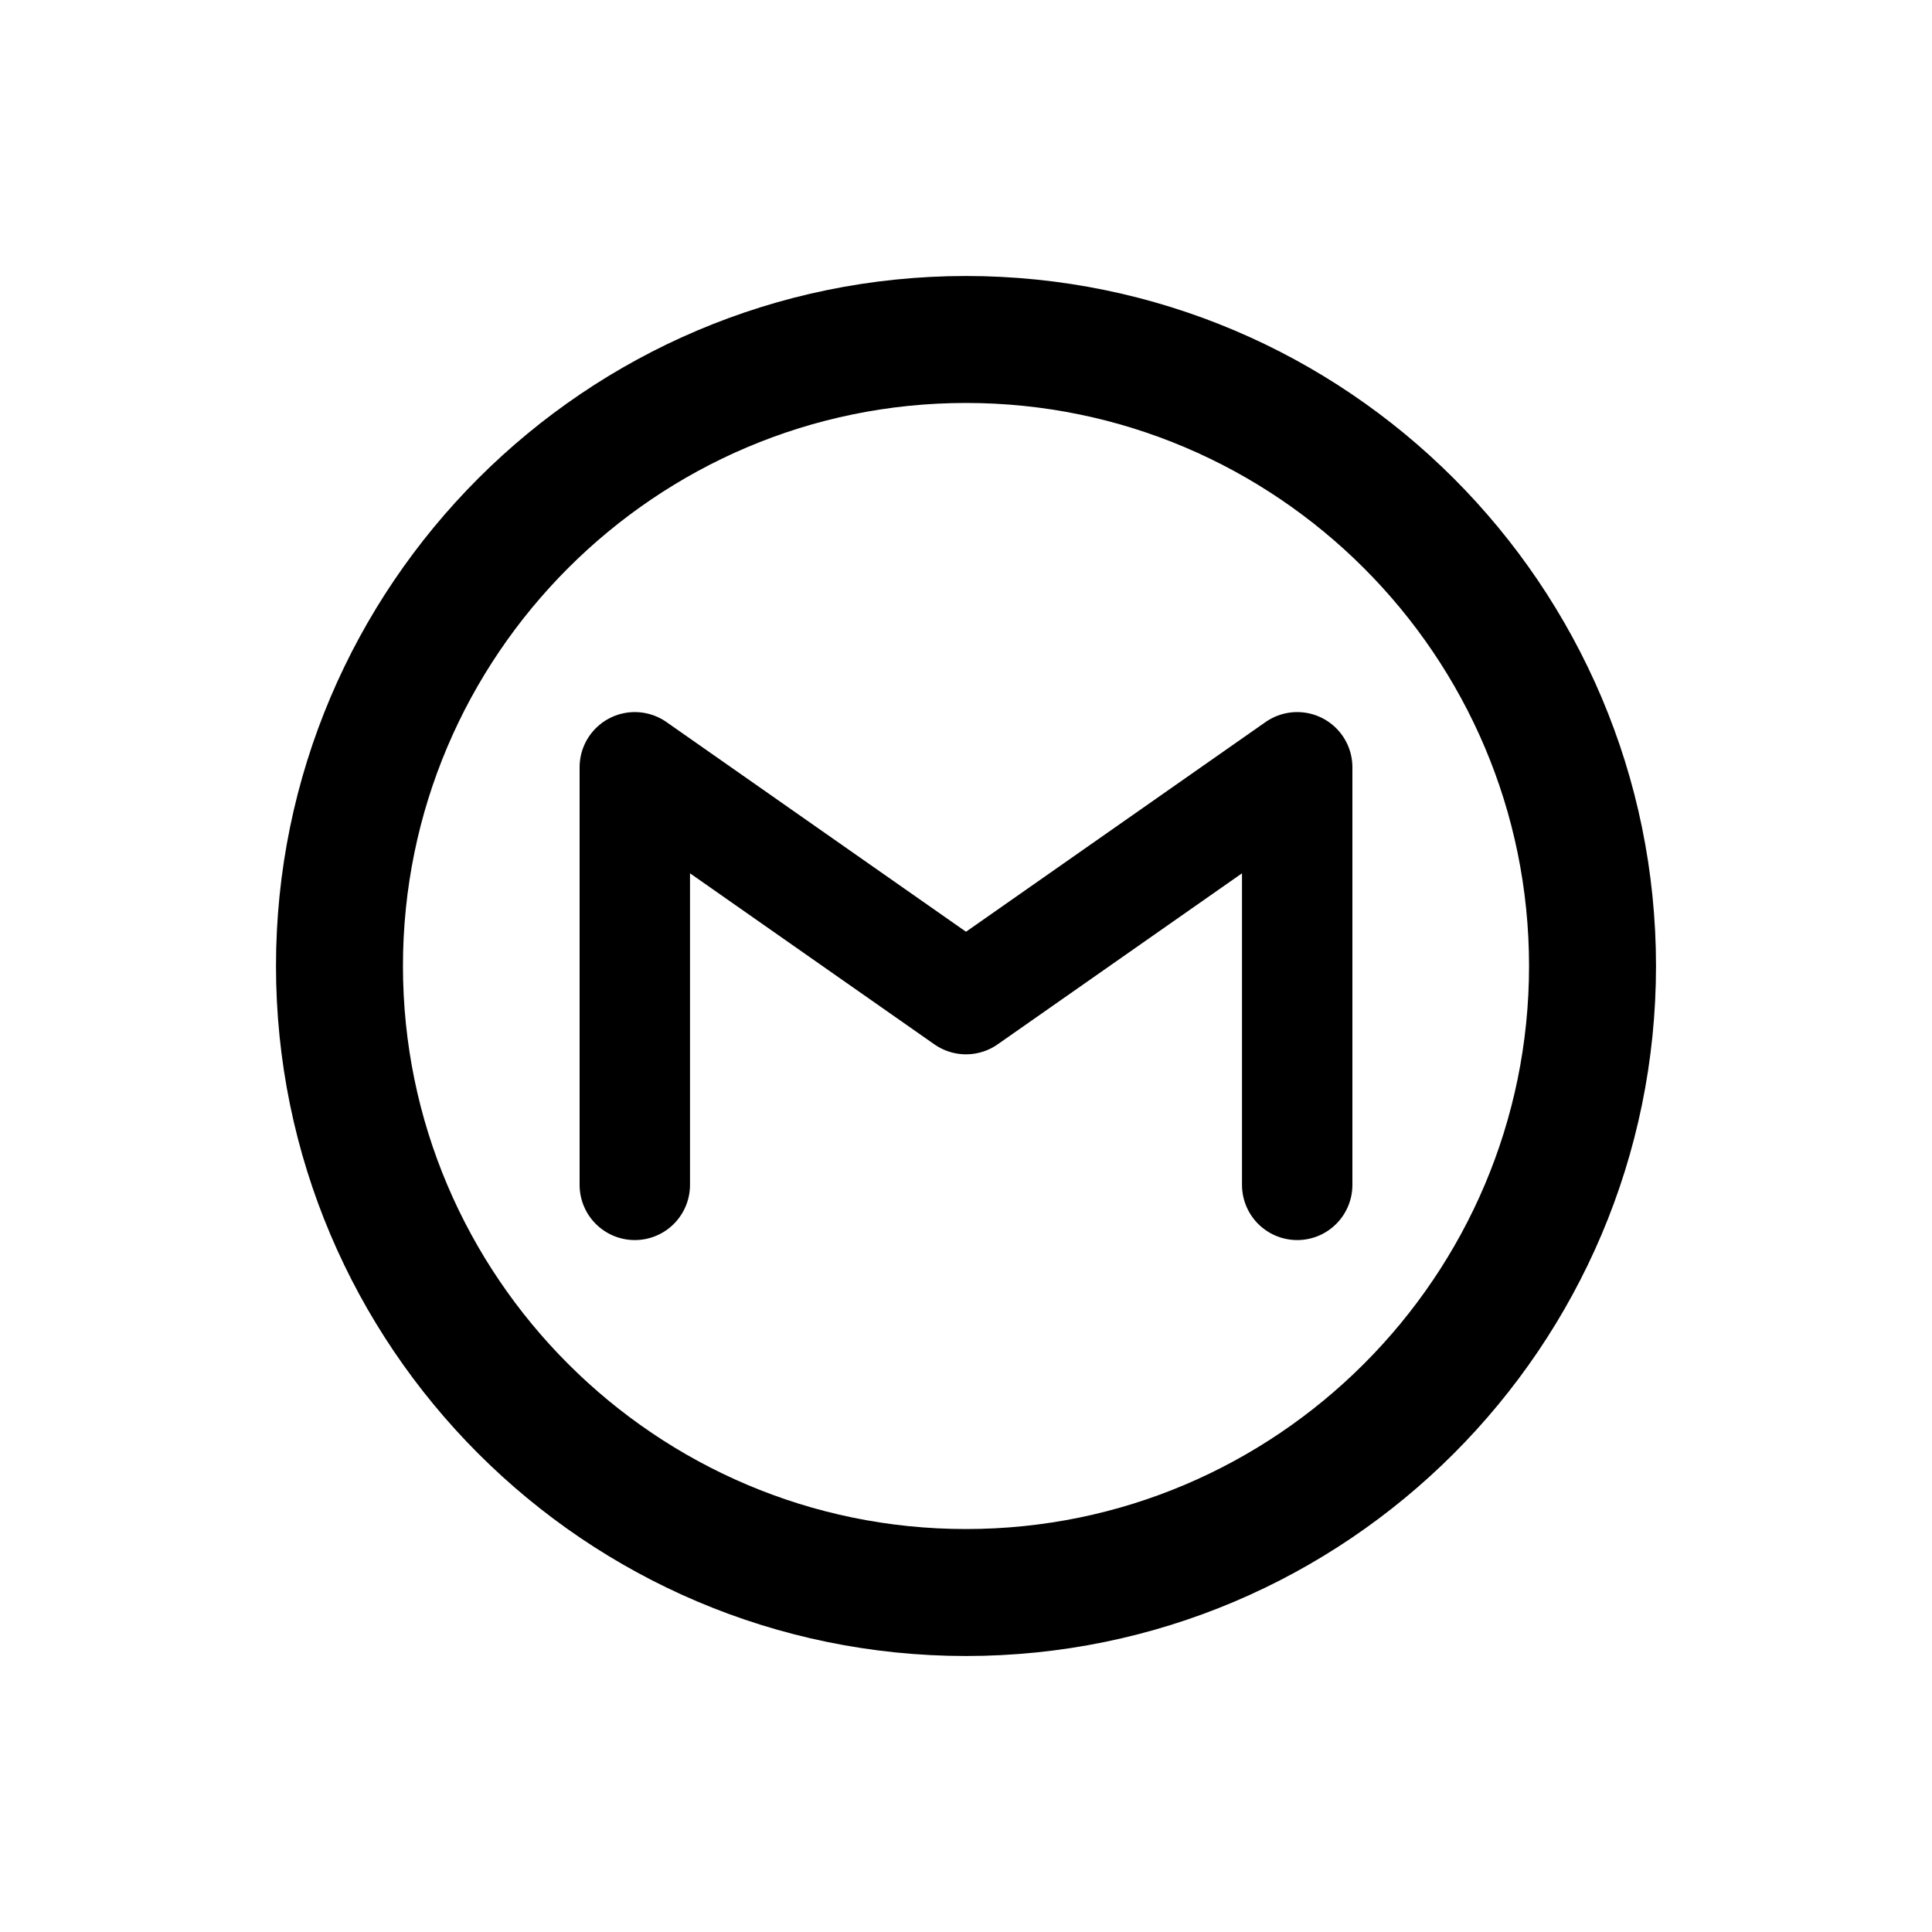
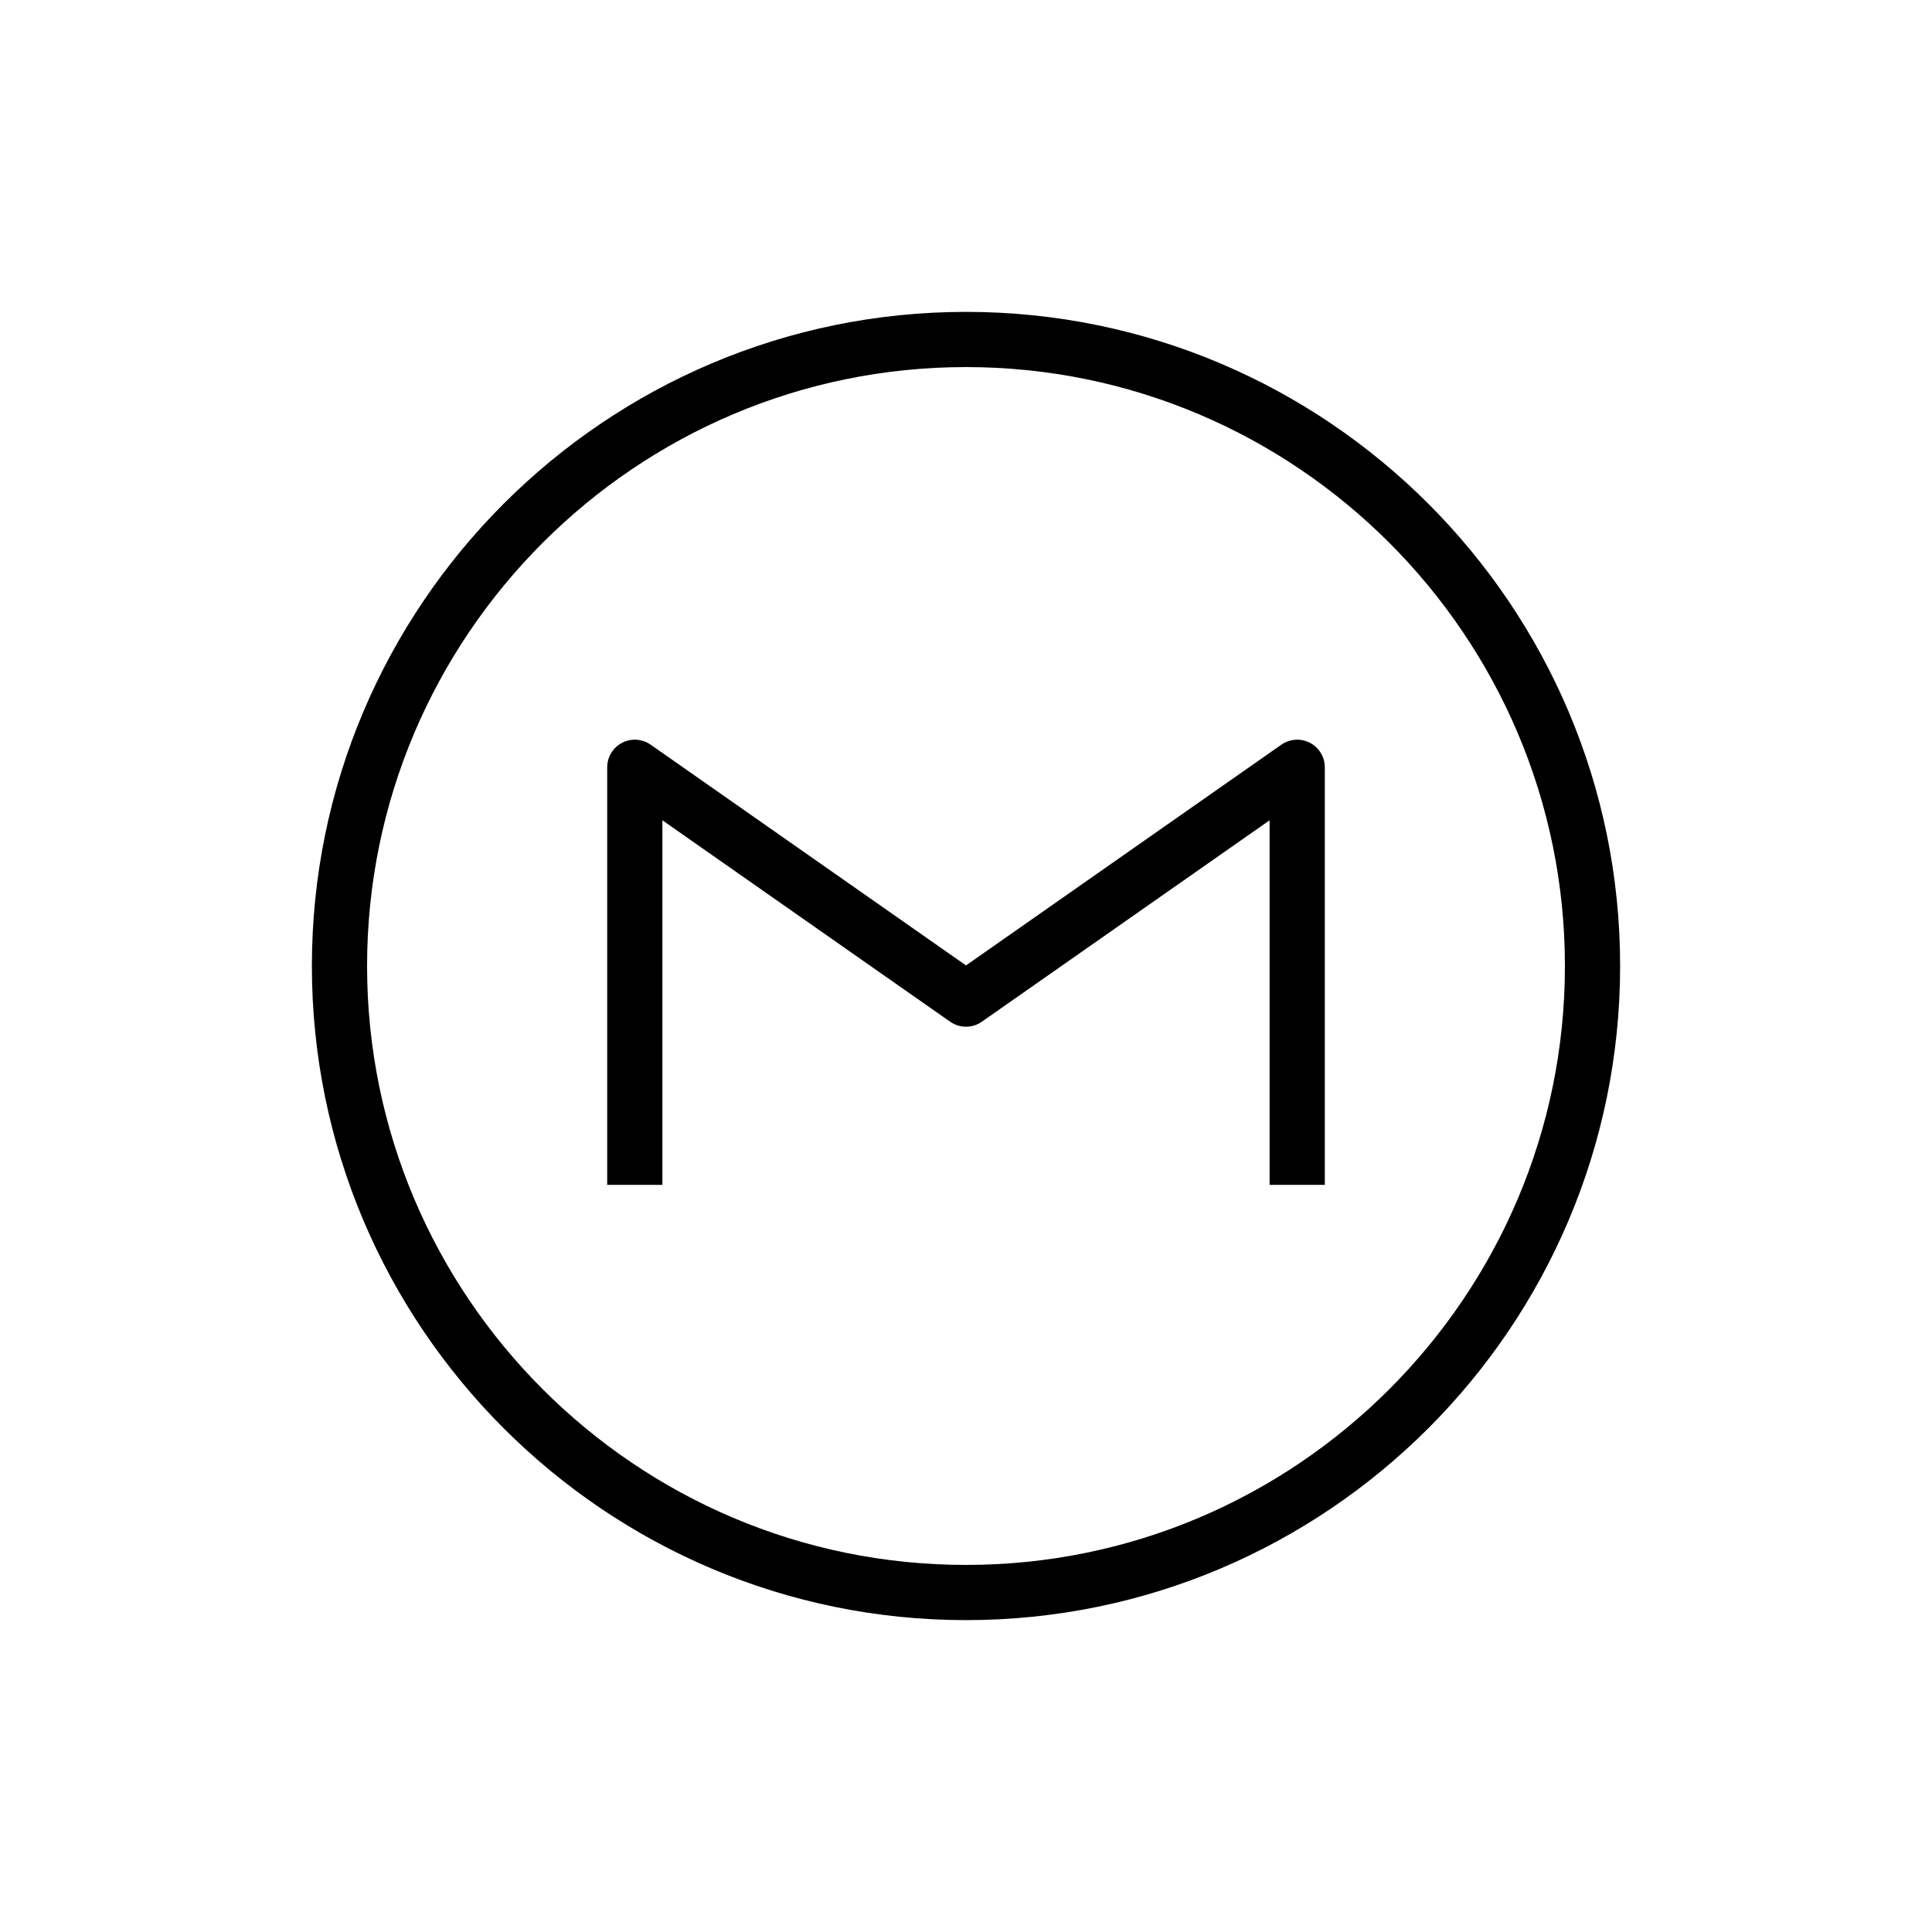
<svg xmlns="http://www.w3.org/2000/svg" width="35" height="35" viewBox="0 0 35 35" fill="none">
-   <path d="M17.5 28.85C11.243 28.85 6.15 23.757 6.15 17.5C6.15 11.243 11.243 6.15 17.5 6.15C23.757 6.15 28.85 11.243 28.85 17.5C28.85 23.757 23.757 28.85 17.5 28.85Z" stroke="black" stroke-width="2.3" />
-   <path d="M11.5 21.465V13.9L17.5 18.1L23.5 13.9V21.465" stroke="black" stroke-width="2" stroke-linecap="round" stroke-linejoin="round" />
+   <path d="M17.5 28.85C11.243 28.85 6.15 23.757 6.15 17.5C6.15 11.243 11.243 6.15 17.5 6.15C23.757 6.15 28.85 11.243 28.85 17.5C28.85 23.757 23.757 28.85 17.5 28.85Z" stroke="black" strokeWidth="2.3" />
+   <path d="M11.5 21.465V13.9L17.5 18.1L23.5 13.9V21.465" stroke="black" strokeWidth="2" strokeLinecap="round" stroke-linejoin="round" />
</svg>
